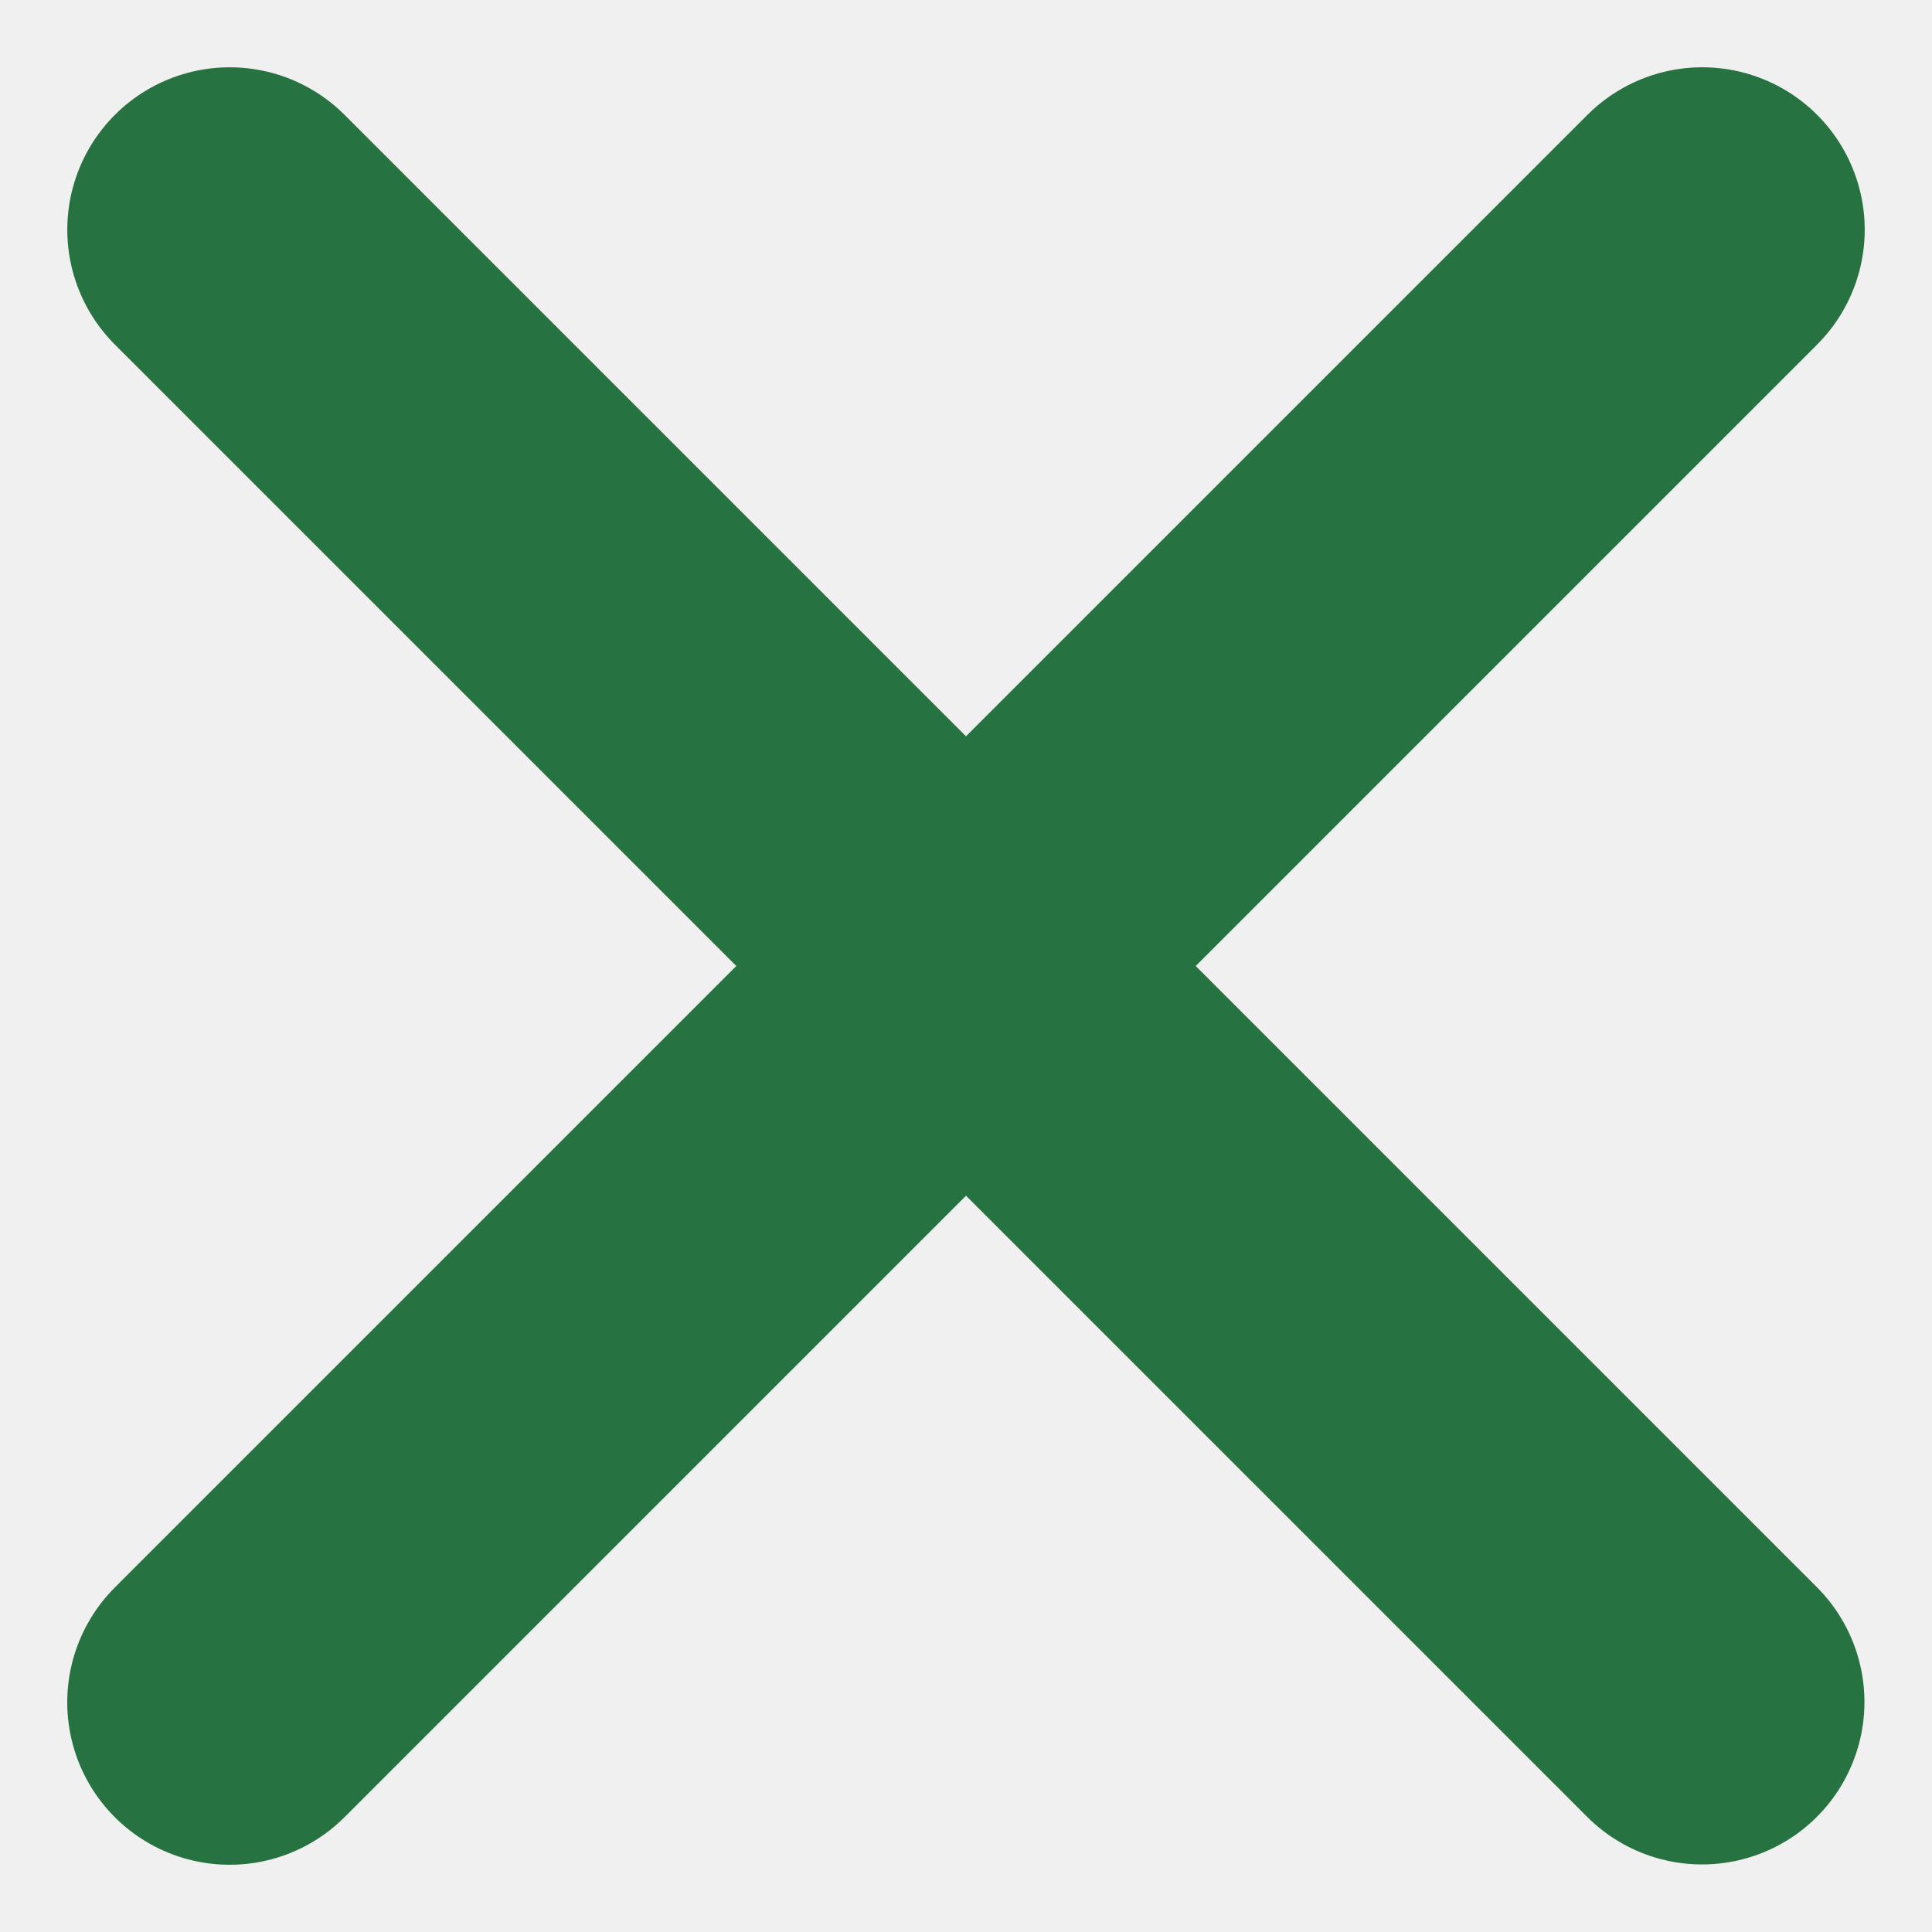
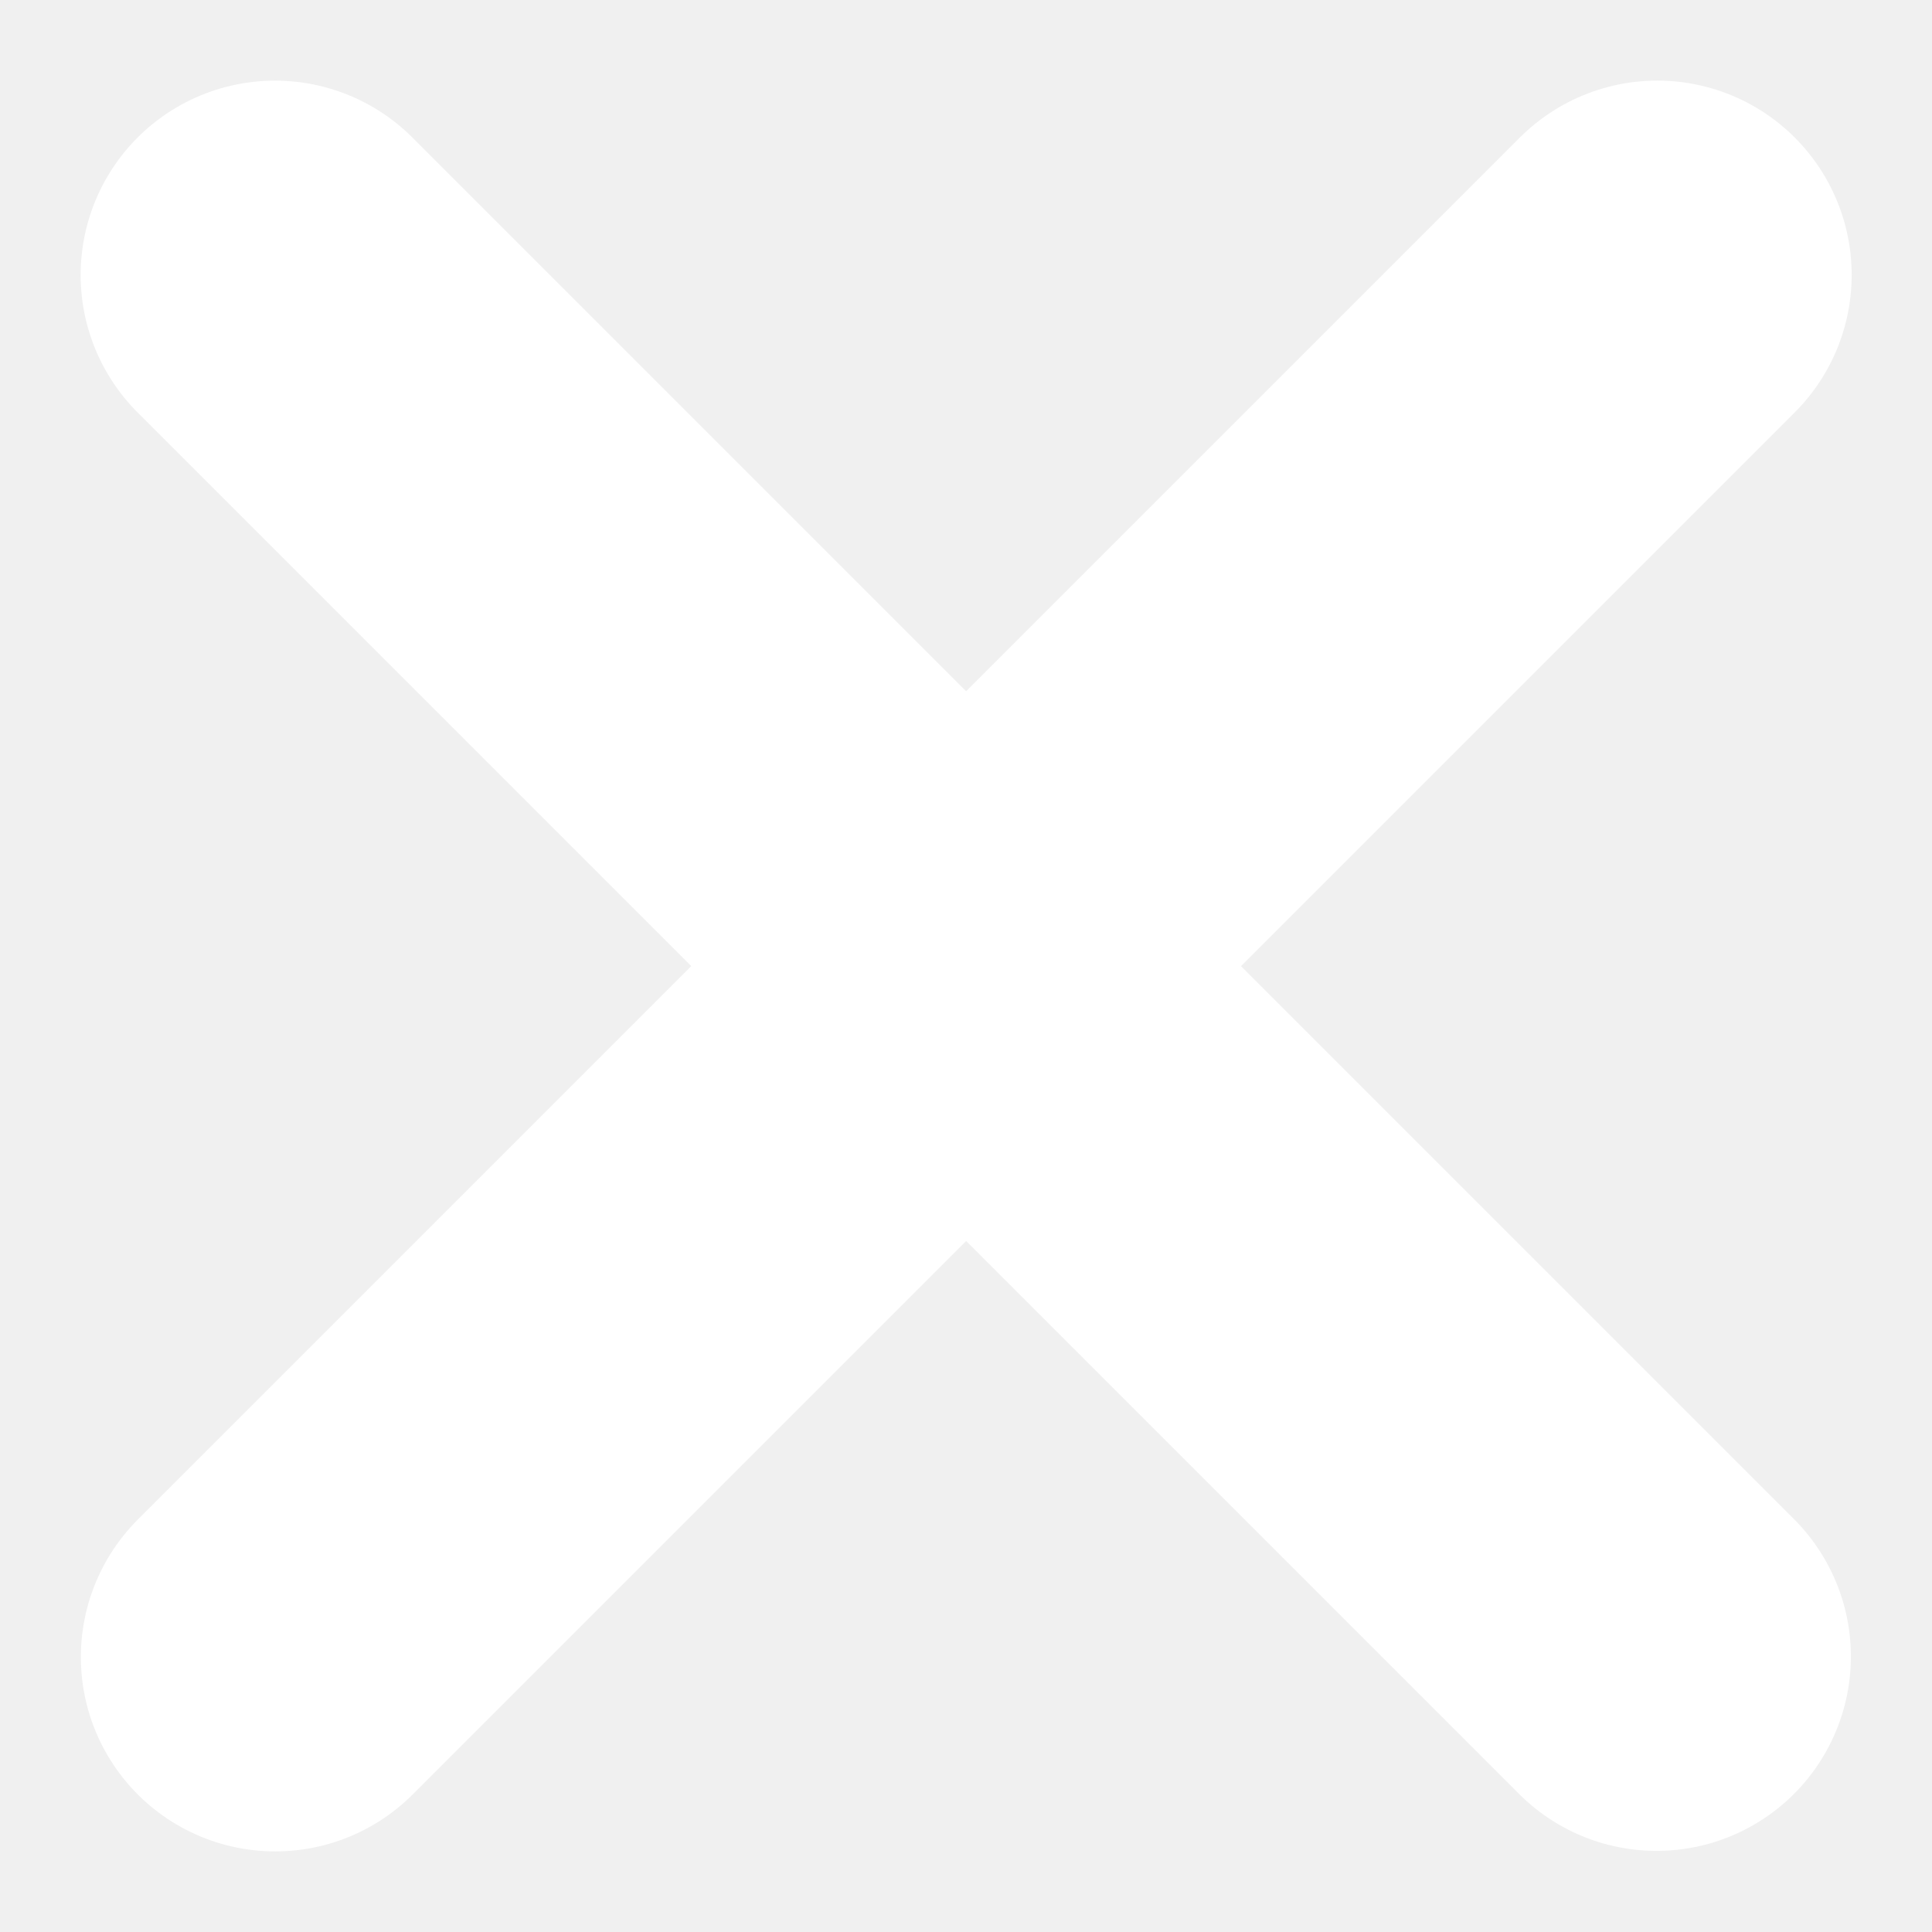
- <svg xmlns="http://www.w3.org/2000/svg" width="20.817" height="20.817" viewBox="0 0 20.817 20.817">
-   <g id="X" transform="translate(2.475 2.475)">
-     <line id="Line_4" data-name="Line 4" x2="22.44" transform="translate(15.867 0) rotate(135)" fill="none" stroke="#267240" stroke-linecap="round" stroke-width="3.5" />
-     <line id="Line_5" data-name="Line 5" x2="22.435" transform="translate(15.864 15.864) rotate(-135)" fill="none" stroke="#267240" stroke-linecap="round" stroke-width="3.5" />
+ <svg xmlns="http://www.w3.org/2000/svg" width="7.455" height="7.454" viewBox="0 0 7.455 7.454">
+   <g id="Component_27_1" data-name="Component 27 – 1" transform="translate(1.061 1.061)">
+     <line id="Line_4" data-name="Line 4" x2="7.542" transform="translate(5.334) rotate(135)" fill="none" stroke="#fff" stroke-linecap="round" stroke-width="1.5" />
+     <line id="Line_5" data-name="Line 5" x2="7.539" transform="translate(5.331 5.331) rotate(-135)" fill="none" stroke="#fff" stroke-linecap="round" stroke-width="1.5" />
  </g>
</svg>
